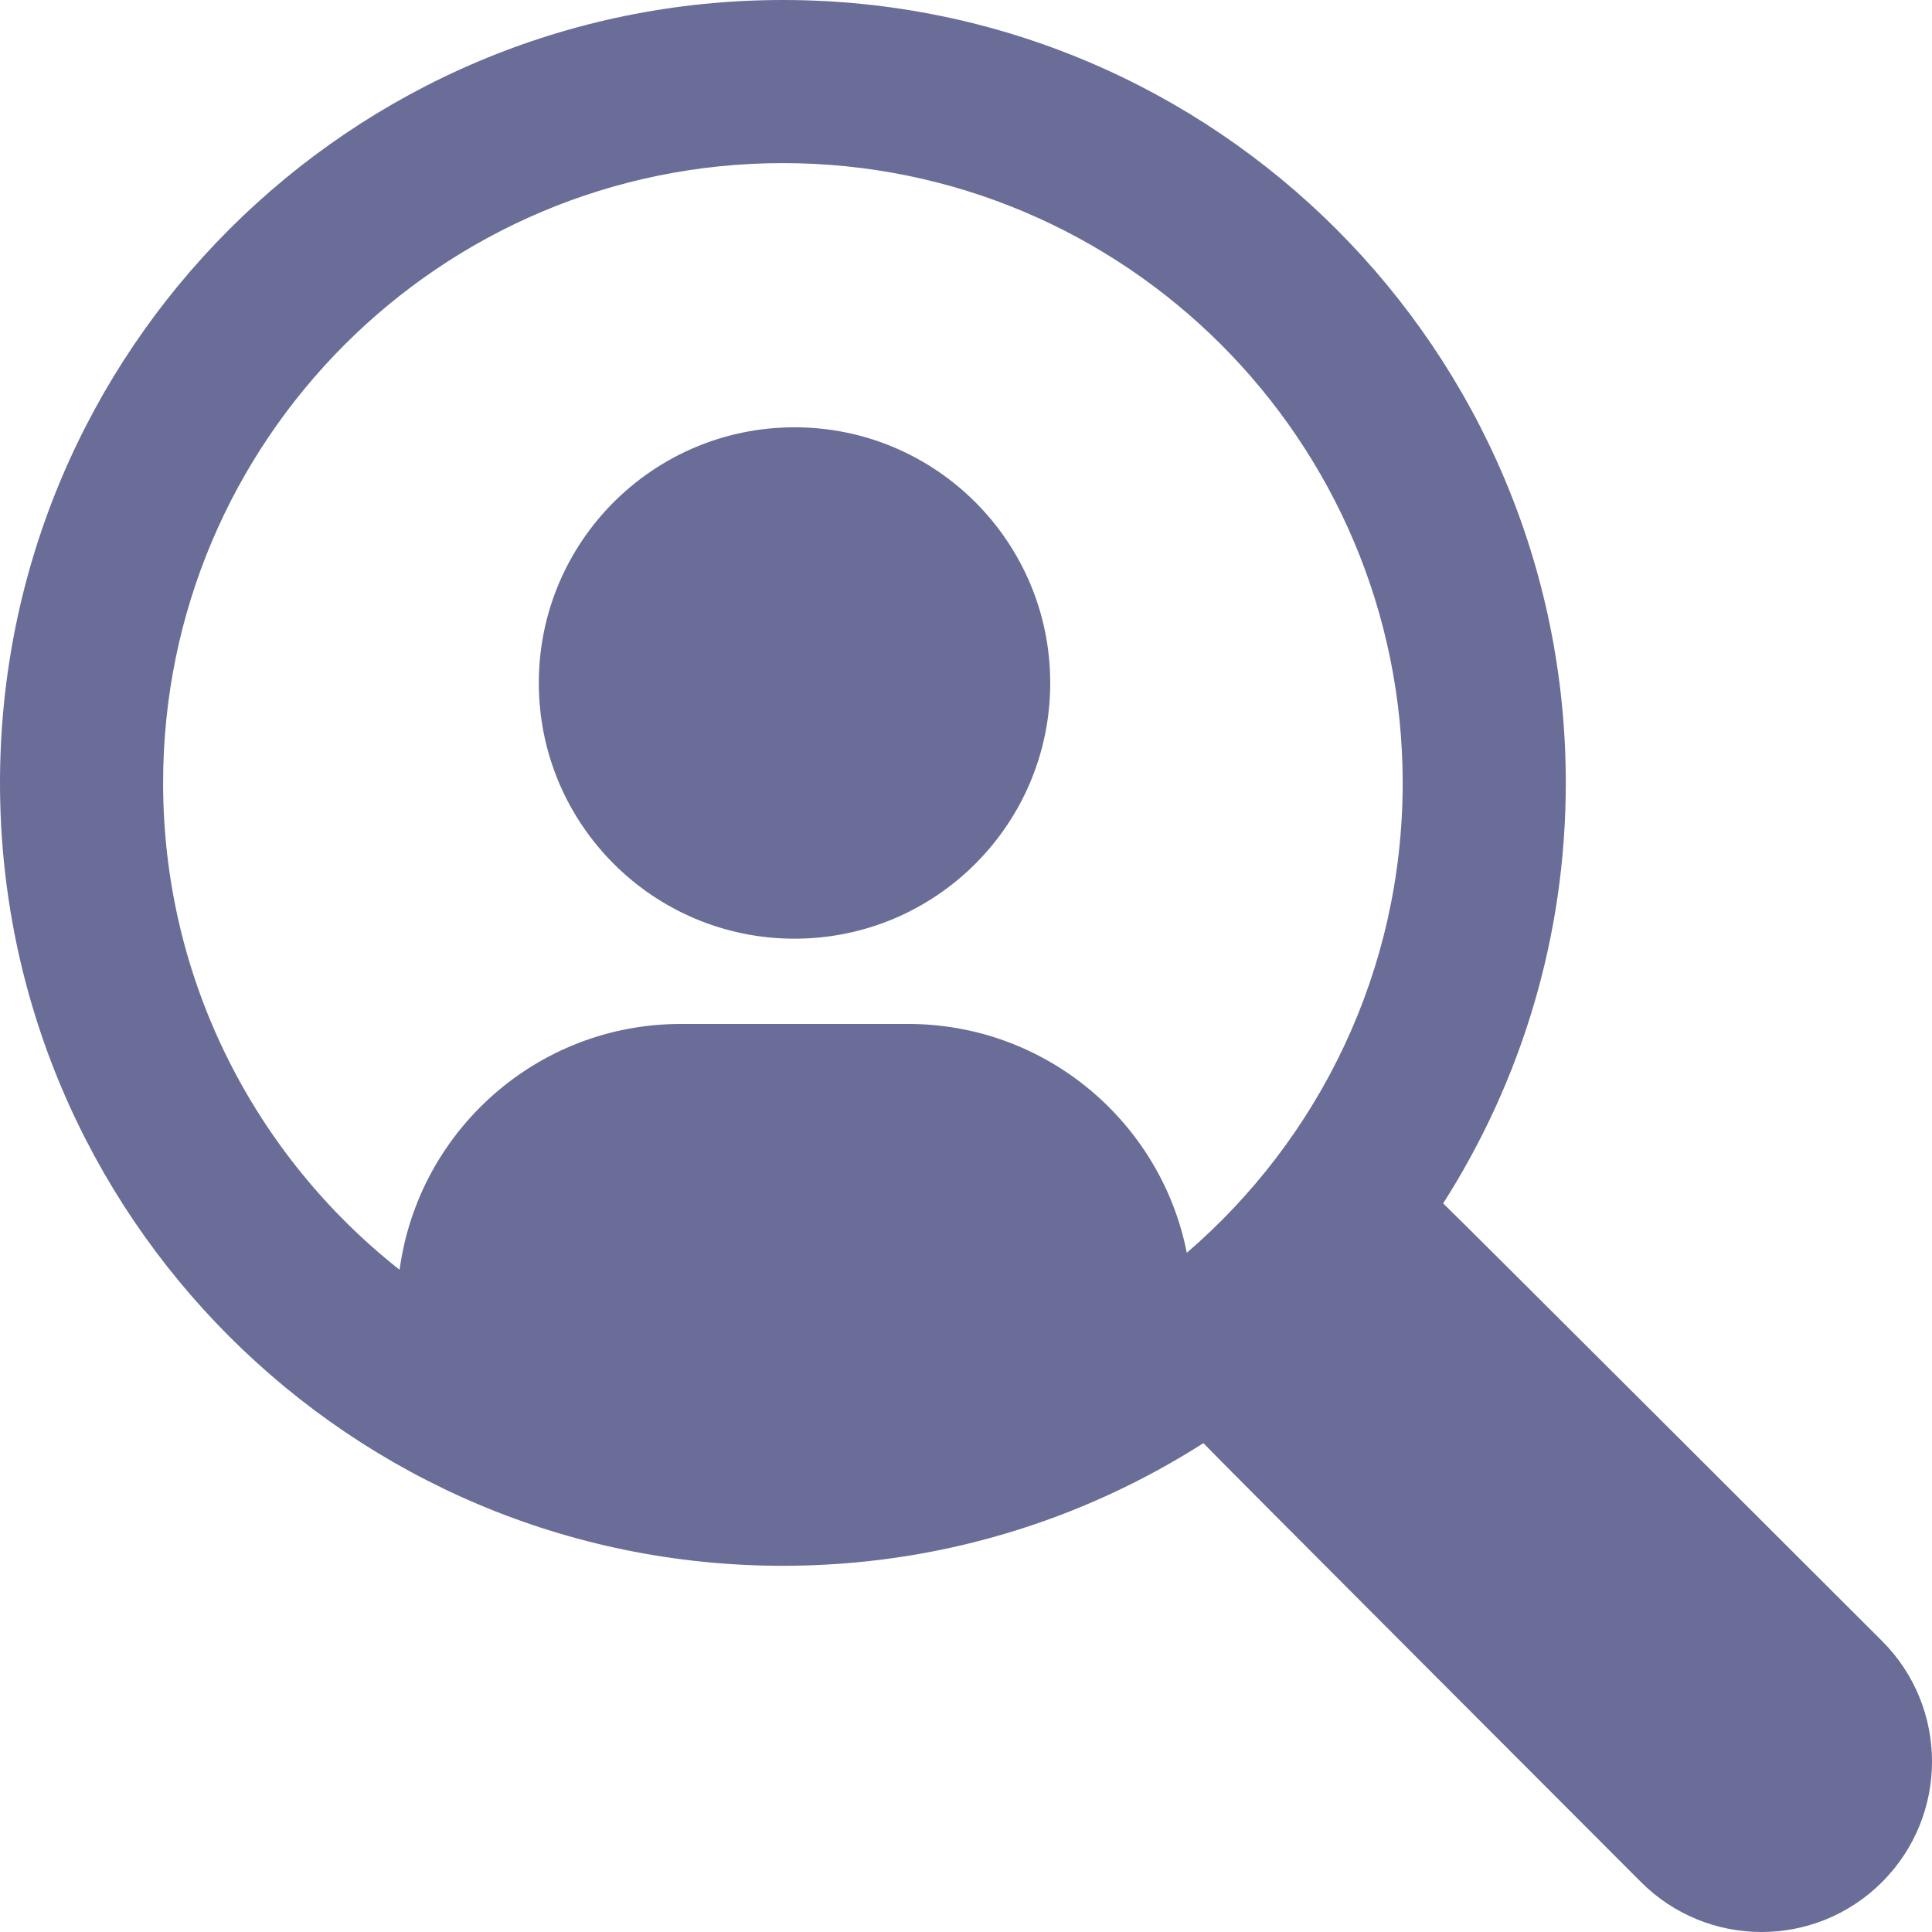
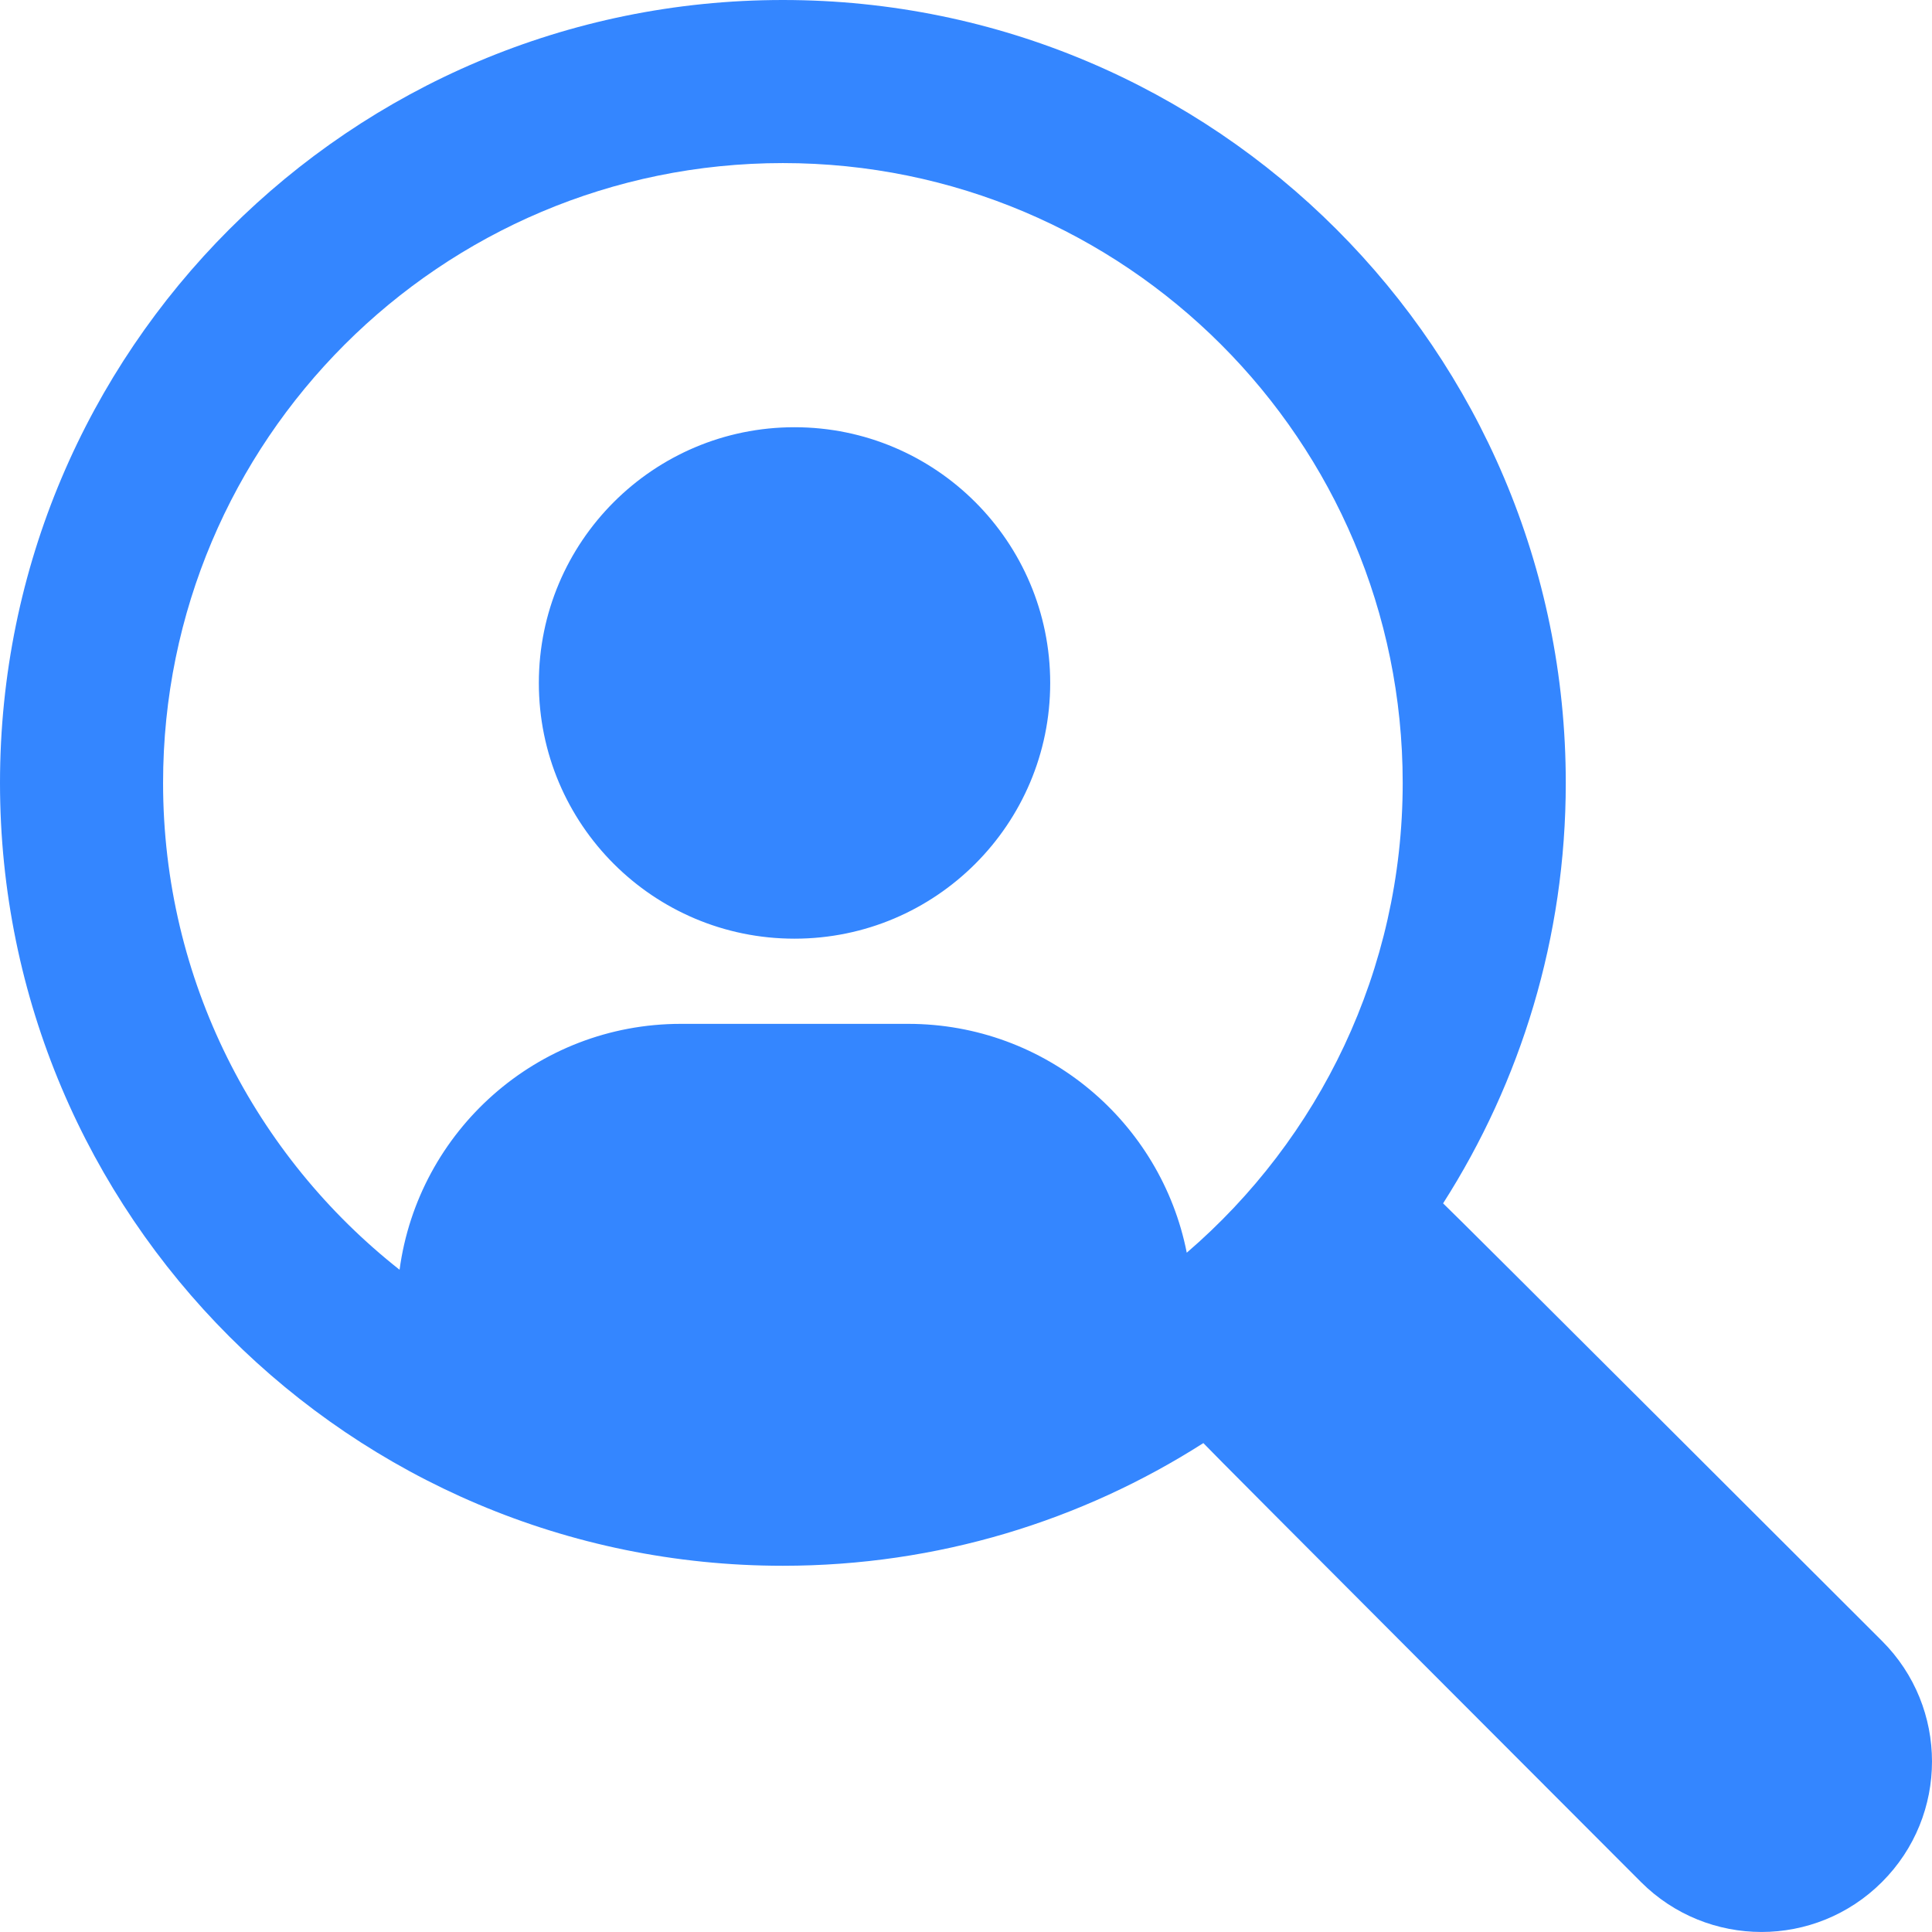
- <svg xmlns="http://www.w3.org/2000/svg" width="66" height="66" viewBox="0 0 66 66" fill="none">
-   <path d="M35.877 23.332C35.877 28.156 31.967 32.067 27.142 32.067C22.317 32.067 18.407 28.156 18.407 23.332C18.407 18.507 22.317 14.597 27.142 14.597C31.966 14.597 35.877 18.508 35.877 23.332ZM64.294 64.294C63.157 65.431 61.666 66 60.177 66C58.687 66 57.196 65.431 56.059 64.294C56.059 64.294 41.227 49.446 41.11 49.3C36.959 51.949 32.034 53.49 26.745 53.49C11.974 53.49 0 41.516 0 26.745C0 11.974 11.975 0 26.745 0C41.516 0 53.49 11.974 53.49 26.745C53.49 32.034 51.949 36.959 49.3 41.11C49.446 41.226 64.294 56.059 64.294 56.059C66.569 58.333 66.569 62.02 64.294 64.294ZM47.918 26.745C47.918 15.052 38.439 5.572 26.745 5.572C15.052 5.572 5.572 15.052 5.572 26.745C5.572 33.493 8.733 39.5 13.651 43.378C14.291 38.638 18.343 34.98 23.259 34.98H31.023C35.737 34.98 39.663 38.342 40.543 42.797C45.056 38.914 47.918 33.166 47.918 26.745Z" fill="#696D97" />
+ <svg xmlns="http://www.w3.org/2000/svg" width="39.317mm" height="39.316mm" viewBox="0 0 39.317 39.316" version="1.1" id="svg1" xml:space="preserve">
+   <defs id="defs1" />
+   <g style="fill:#3486ff;fill-opacity:1" id="g6" transform="matrix(1.787109,0,0,1.787109,-164.414,-25.01953)">
+     <path d="m 103.959,21.777 c 0,1.608 -1.303,2.912 -2.912,2.912 -1.608,0 -2.911,-1.303 -2.911,-2.912 0,-1.608 1.304,-2.912 2.911,-2.912 1.608,0 2.912,1.304 2.912,2.912 z m 9.472,13.654 C 113.052,35.81 112.555,36 112.059,36 c -0.497,0 -0.994,-0.19 -1.373,-0.569 0,0 -4.944,-4.949 -4.983,-4.998 -1.383,0.883 -3.025,1.397 -4.788,1.397 C 95.991,31.83 92,27.839 92,22.915 92,17.991 95.992,14 100.915,14 c 4.923,0 8.915,3.991 8.915,8.915 0,1.763 -0.514,3.405 -1.397,4.788 0.049,0.039 4.998,4.983 4.998,4.983 0.759,0.758 0.759,1.987 0,2.745 z M 107.973,22.915 c 0,-3.898 -3.16,-7.058 -7.058,-7.058 -3.898,0 -7.058,3.16 -7.058,7.058 0,2.249 1.054,4.252 2.693,5.544 0.213,-1.58 1.564,-2.8 3.203,-2.8 h 2.588 c 1.572,0 2.88,1.121 3.173,2.606 1.505,-1.294 2.459,-3.211 2.459,-5.351 z" fill="#696d97" id="path2" style="fill:#3486ff;fill-opacity:1" />
+   </g>
</svg>
